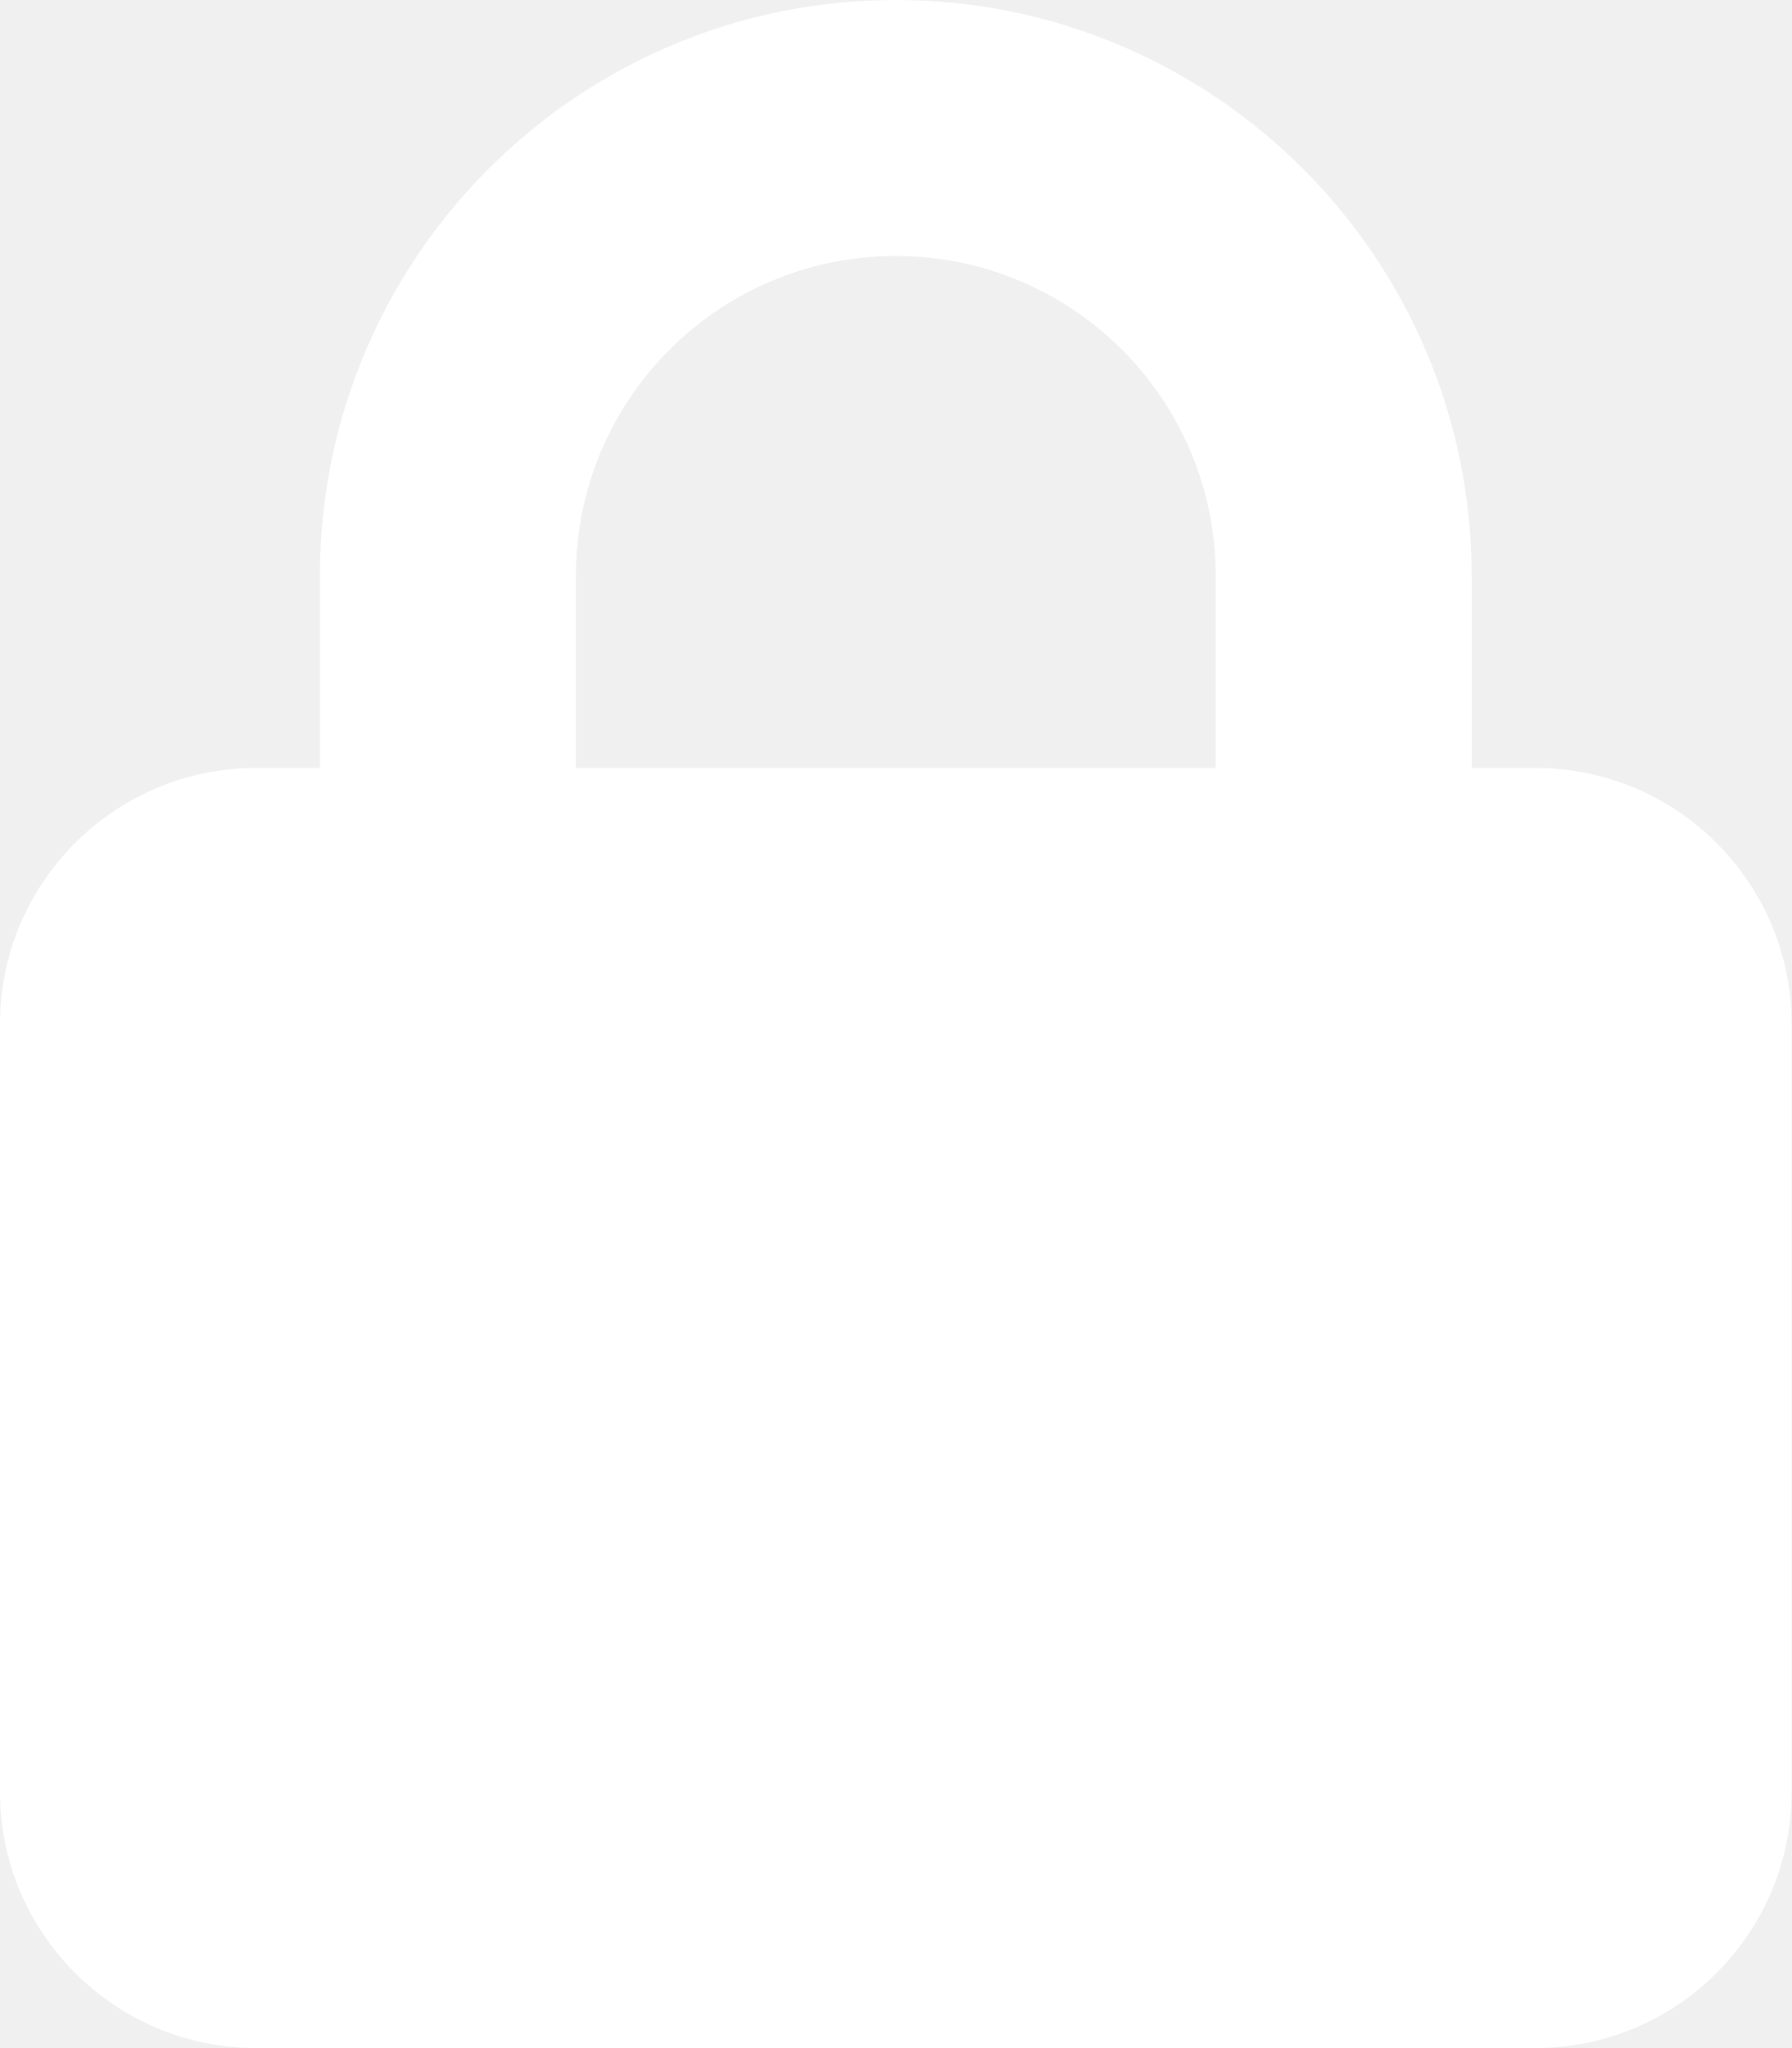
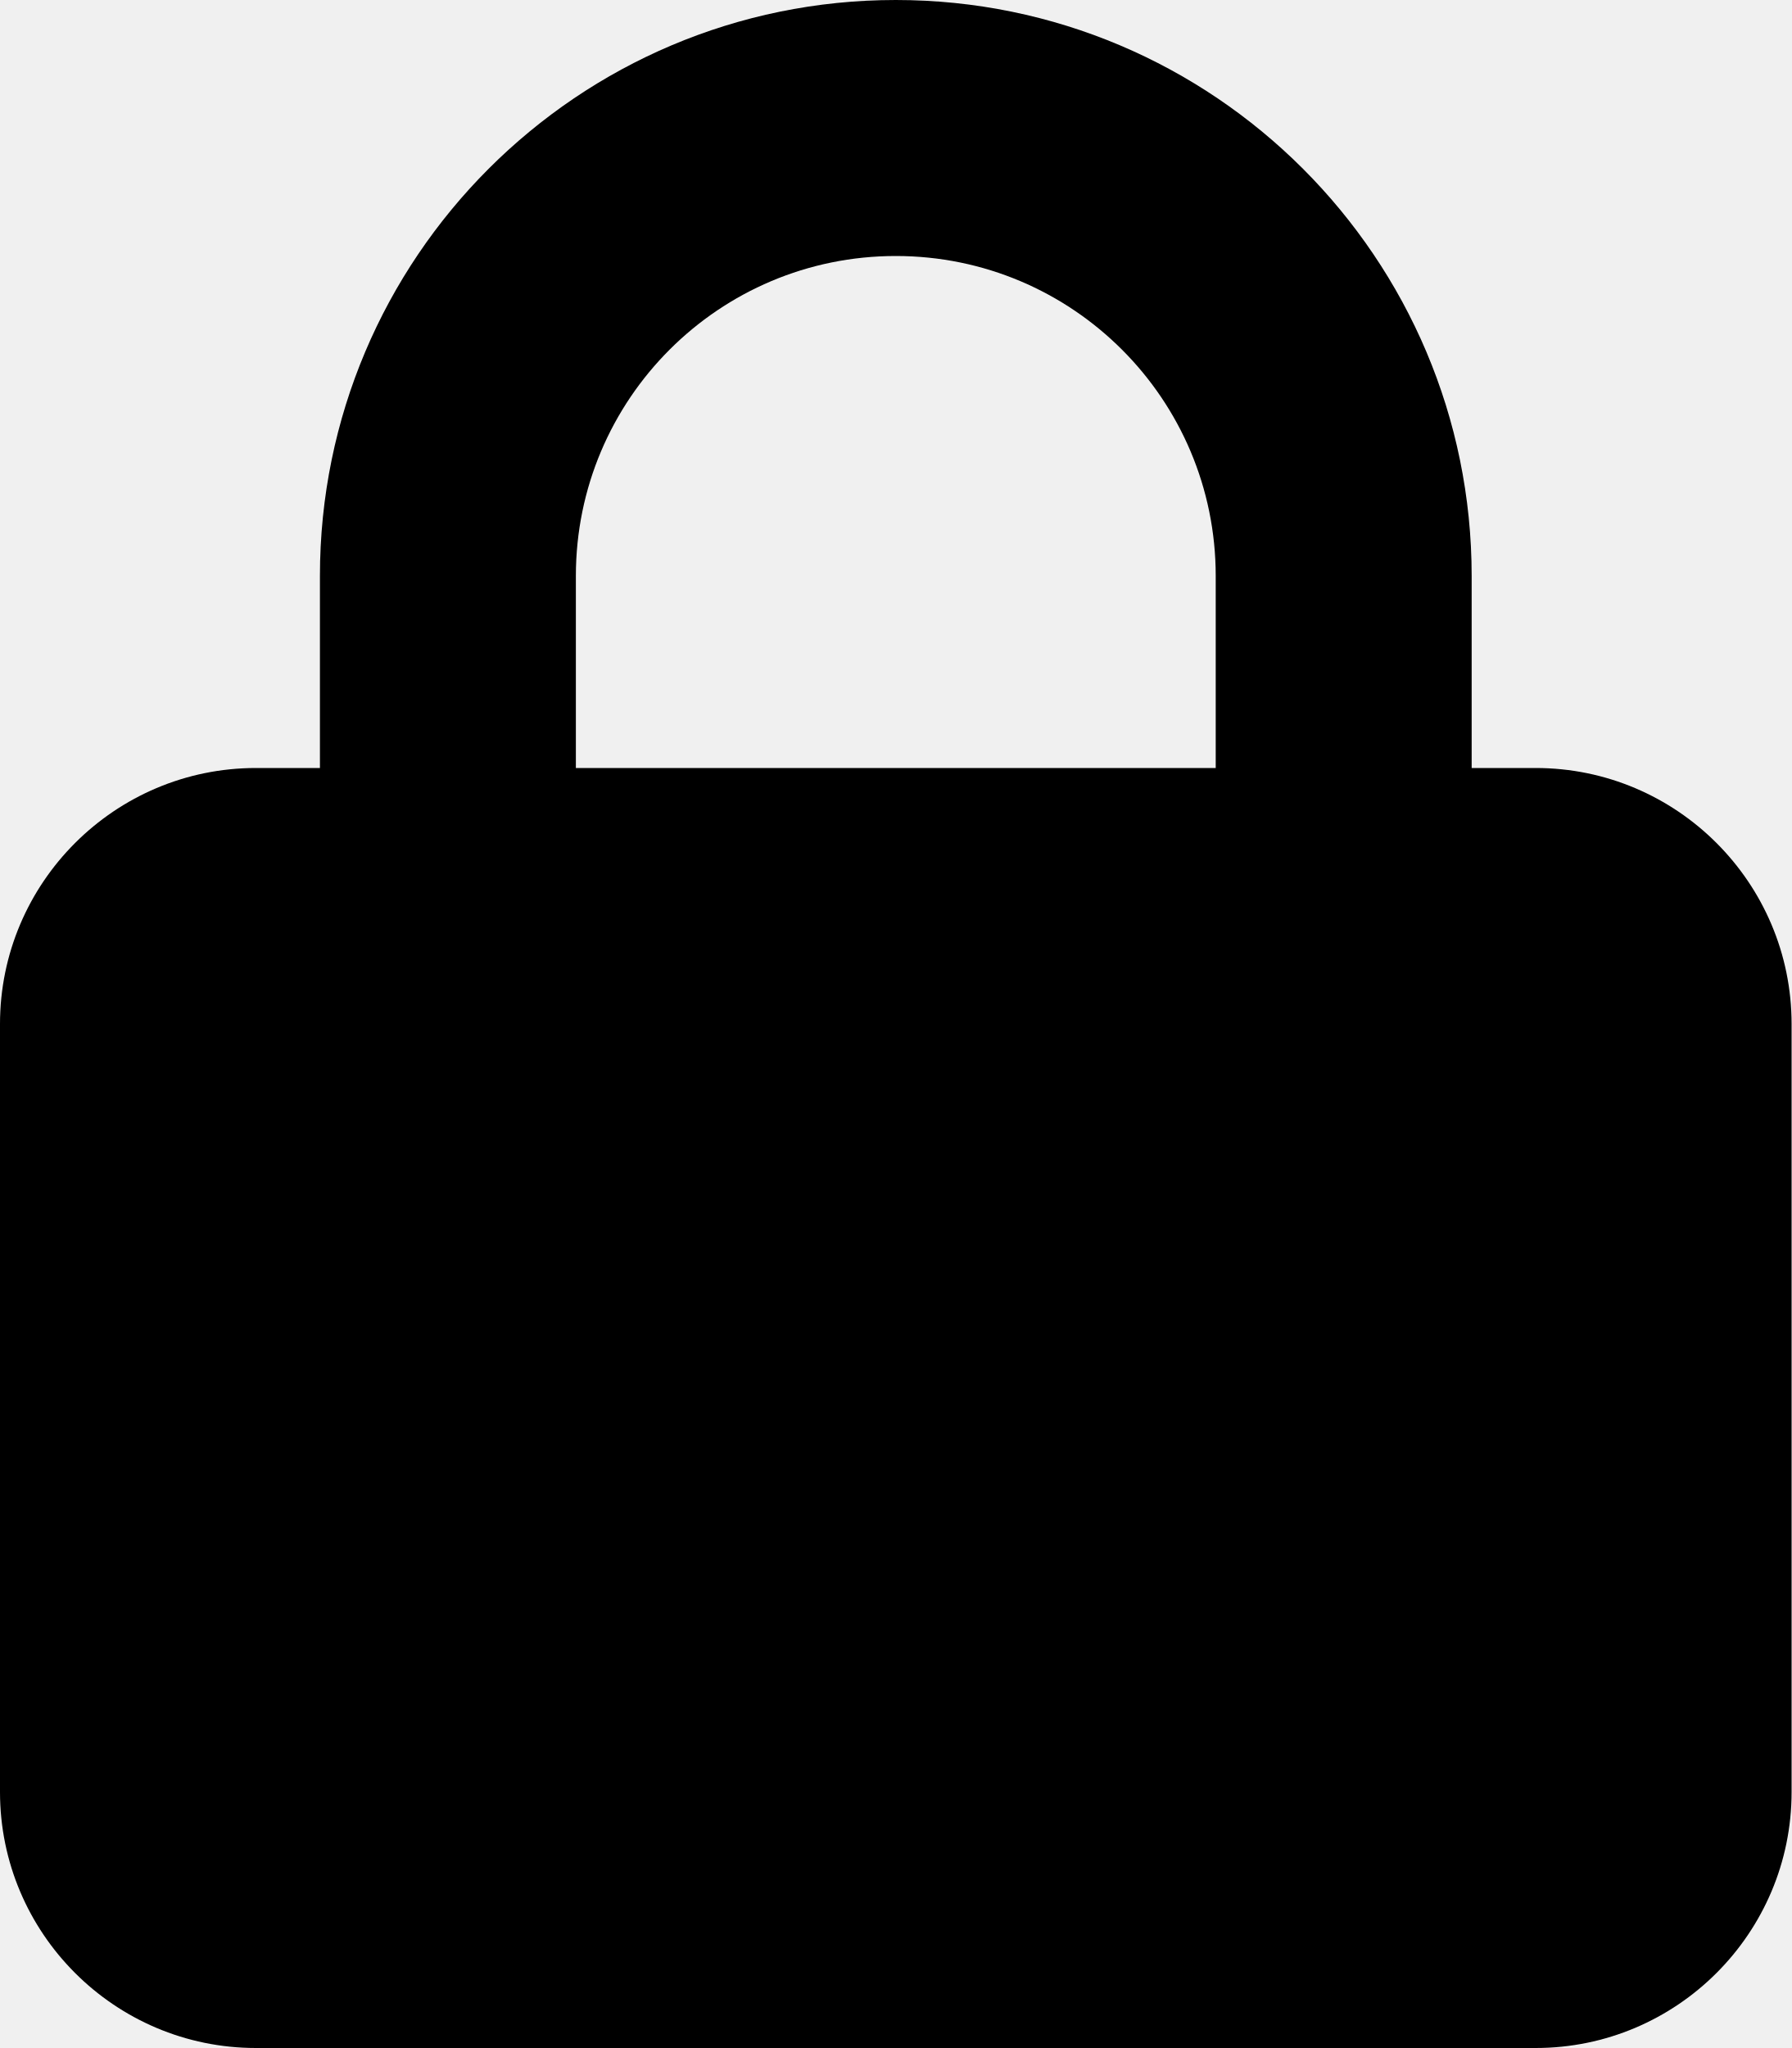
<svg xmlns="http://www.w3.org/2000/svg" viewBox="0 0 448 512">
-   <path fill="#fff" d="M144 144l0 48 160 0 0-48c0-44.2-35.8-80-80-80s-80 35.8-80 80zM80 192l0-48C80 64.5 144.5 0 224 0s144 64.5 144 144l0 48 16 0c35.3 0 64 28.7 64 64l0 192c0 35.3-28.7 64-64 64L64 512c-35.3 0-64-28.7-64-64L0 256c0-35.3 28.7-64 64-64l16 0z" />
+   <path d="M144 144l0 48 160 0 0-48c0-44.2-35.8-80-80-80s-80 35.8-80 80zM80 192l0-48C80 64.5 144.5 0 224 0s144 64.5 144 144l0 48 16 0c35.3 0 64 28.7 64 64l0 192c0 35.3-28.7 64-64 64L64 512c-35.3 0-64-28.7-64-64L0 256c0-35.3 28.7-64 64-64l16 0z" />
</svg>
